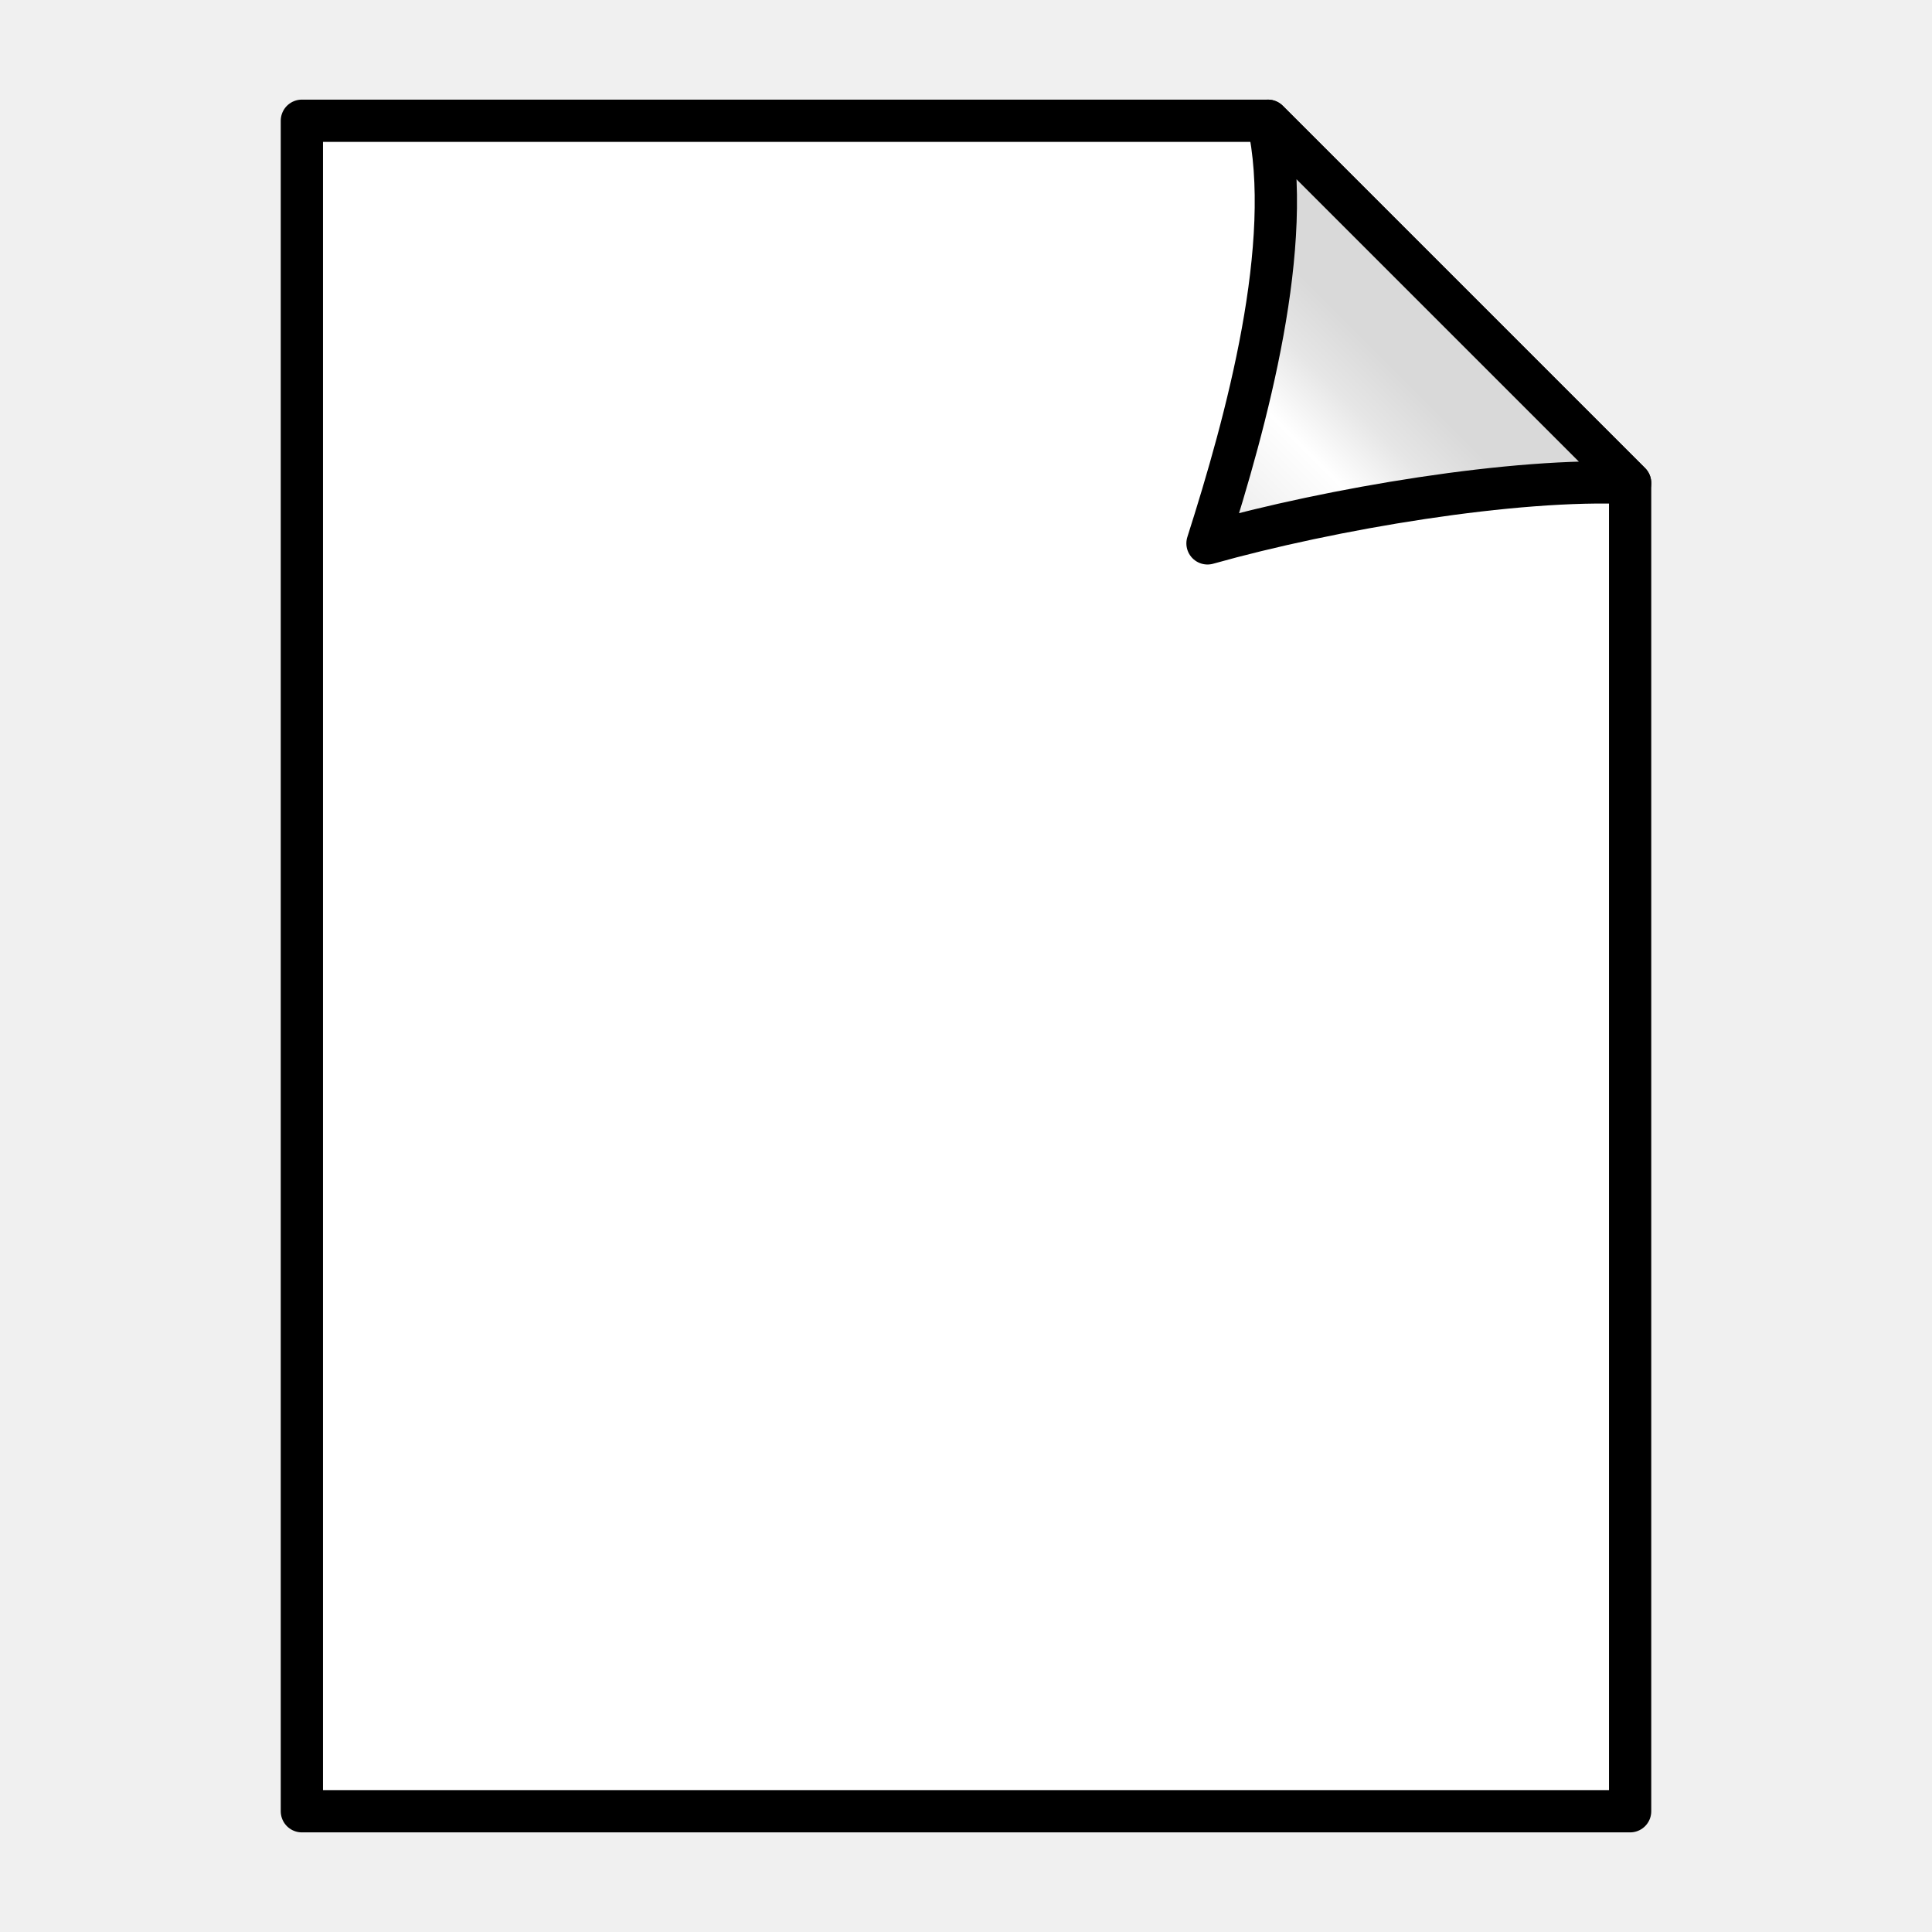
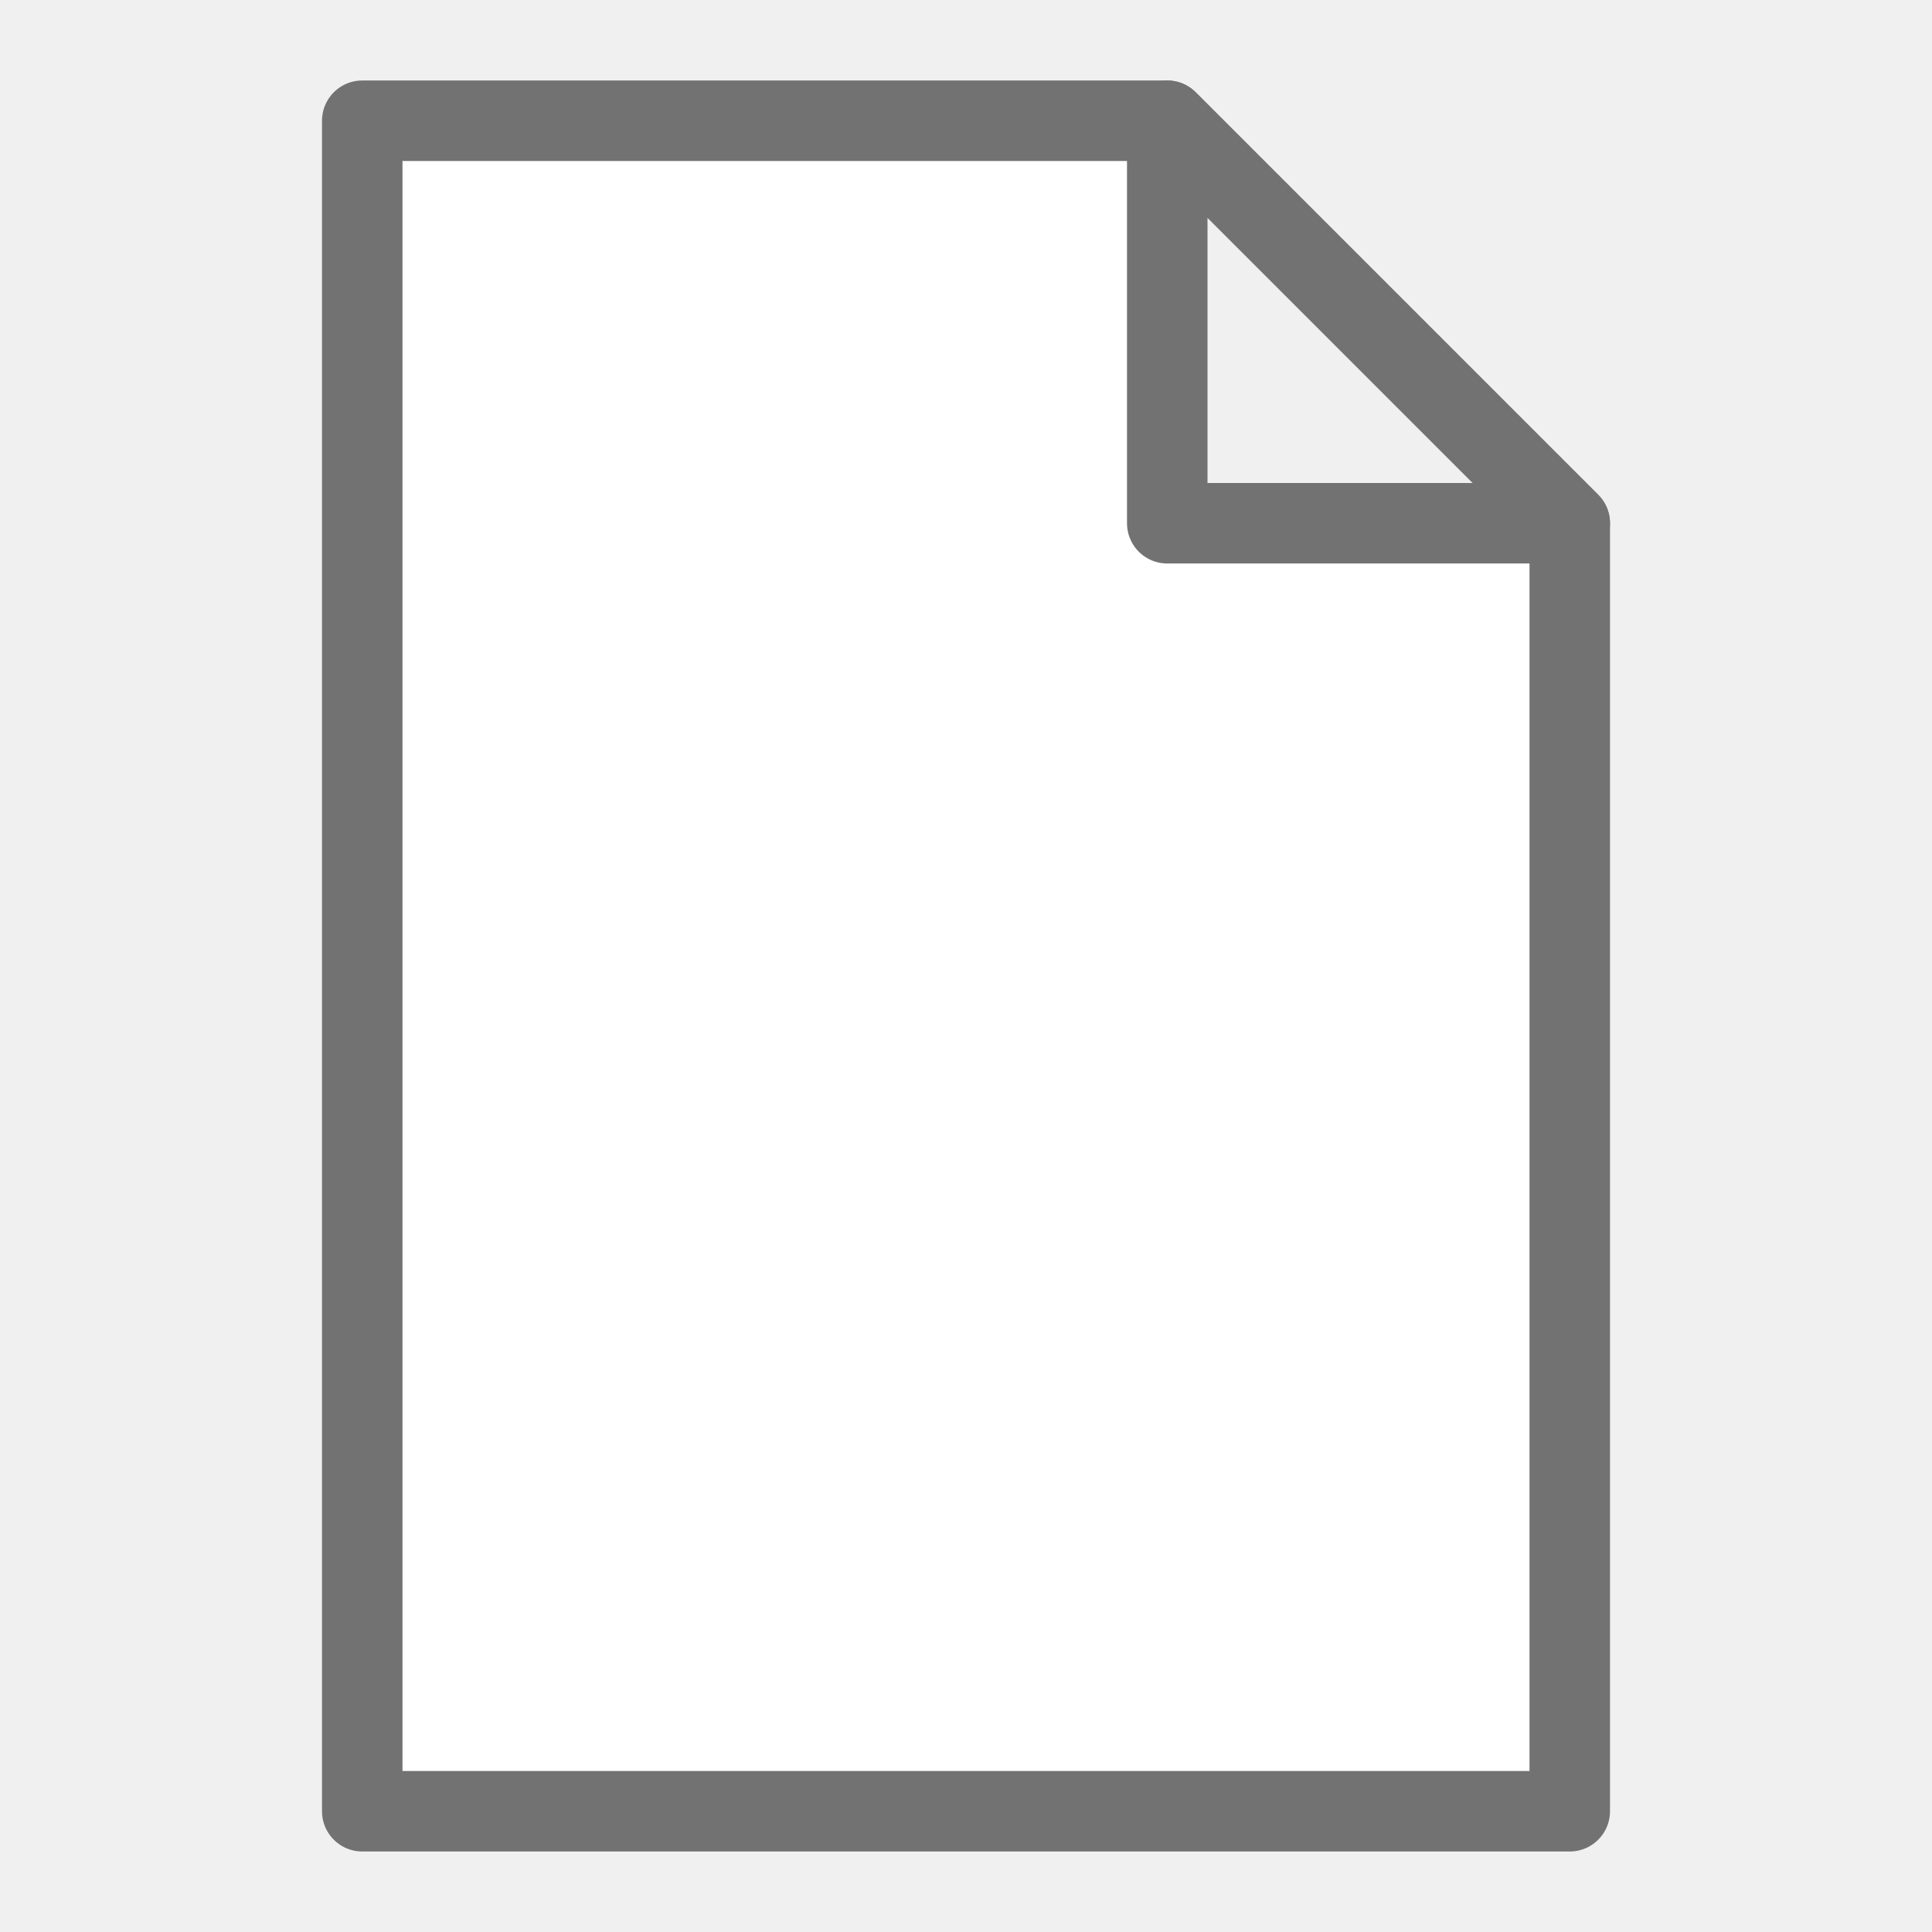
- <svg xmlns="http://www.w3.org/2000/svg" xmlns:xlink="http://www.w3.org/1999/xlink" width="32" height="32" id="svg2" version="1.1">
+ <svg xmlns="http://www.w3.org/2000/svg" xmlns:xlink="http://www.w3.org/1999/xlink" width="24" height="24" id="svg2" version="1.1">
  <defs id="defs4">
    <linearGradient id="linearGradient3608">
      <stop style="stop-color:#d9d9d9;stop-opacity:1;" offset="0" id="stop3610" />
      <stop id="stop3616" offset="0.22" style="stop-color:#e6e6e6;stop-opacity:1" />
      <stop style="stop-color:#ffffff;stop-opacity:1" offset="0.469" id="stop3618" />
      <stop style="stop-color:#e6e6e6;stop-opacity:1" offset="1" id="stop3612" />
    </linearGradient>
-     <linearGradient xlink:href="#linearGradient3608" id="linearGradient3614" x1="89.196" y1="948.791" x2="76.875" y2="961.112" gradientUnits="userSpaceOnUse" gradientTransform="matrix(0.2434782,0,0,0.2434782,1.282611,795.3523)" />
+     <linearGradient gradientTransform="matrix(0,-0.2294123,-0.2391304,0,252.4562,1046.45)" gradientUnits="userSpaceOnUse" y2="961.112" x2="78.929" y1="944.362" x1="93" id="linearGradient3614-1" xlink:href="#linearGradient3608-3" />
+     <linearGradient id="linearGradient3608-3">
+       <stop id="stop3610-6" offset="0" style="stop-color:#d9d9d9;stop-opacity:1;" />
+       <stop style="stop-color:#e6e6e6;stop-opacity:1" offset="0.22" id="stop3616-9" />
+       <stop id="stop3618-6" offset="0.469" style="stop-color:#ffffff;stop-opacity:1" />
+       <stop id="stop3612-7" offset="1" style="stop-color:#e6e6e6;stop-opacity:1" />
+     </linearGradient>
+     <linearGradient xlink:href="#linearGradient3608-3" id="linearGradient4539" gradientUnits="userSpaceOnUse" gradientTransform="matrix(0,-0.2294123,-0.2391304,0,252.4562,1046.45)" x1="93" y1="944.362" x2="78.929" y2="961.112" />
+     <linearGradient xlink:href="#linearGradient3608-3" id="linearGradient4548" gradientUnits="userSpaceOnUse" gradientTransform="matrix(0,-0.2294123,-0.2391304,0,297.9561,1040.715)" x1="93" y1="944.362" x2="78.929" y2="961.112" />
+     <linearGradient id="linearGradient4137">
+       <stop id="stop4139" offset="0" style="stop-color:#555753;stop-opacity:1;" />
+       <stop id="stop4141" offset="1" style="stop-color:#555753;stop-opacity:0;" />
+     </linearGradient>
  </defs>
-   <g id="layer1" transform="translate(0,-1020.362)">
-     <path style="fill:#ffffff;fill-opacity:1;fill-rule:evenodd;stroke:#000000;stroke-width:0.7;stroke-linecap:butt;stroke-linejoin:round;stroke-miterlimit:4;stroke-opacity:1;stroke-dasharray:none" d="m 21,1022.362 -16,0 0,28 22,0 0,-22 z" id="path2826" />
-     <path style="fill:url(#linearGradient3614);fill-opacity:1;fill-rule:evenodd;stroke:#000000;stroke-width:0.7;stroke-linecap:butt;stroke-linejoin:round;stroke-miterlimit:4;stroke-opacity:1;stroke-dasharray:none" d="m 27,1028.362 -6,-6 c 0.454,2.029 -0.354,4.978 -1,7 2.047,-0.576 5.089,-1.089 7,-1 z" id="rect2822" />
+   <g id="layer1" transform="translate(0,-1028.362)">
+     <path id="path4591" d="m 4.5,1050.862 0,-21 10,0 5,5 0,16 z" style="fill:#ffffff;fill-opacity:1;fill-rule:evenodd;stroke:#727272;stroke-width:1px;stroke-linecap:butt;stroke-linejoin:round;stroke-opacity:1" />
+     <path id="path4595" d="m 14.5,1029.862 0,5 5,0 z" style="fill:#f0f0f0;fill-opacity:1;fill-rule:evenodd;stroke:#727272;stroke-width:1px;stroke-linecap:butt;stroke-linejoin:round;stroke-opacity:1" />
  </g>
</svg>
